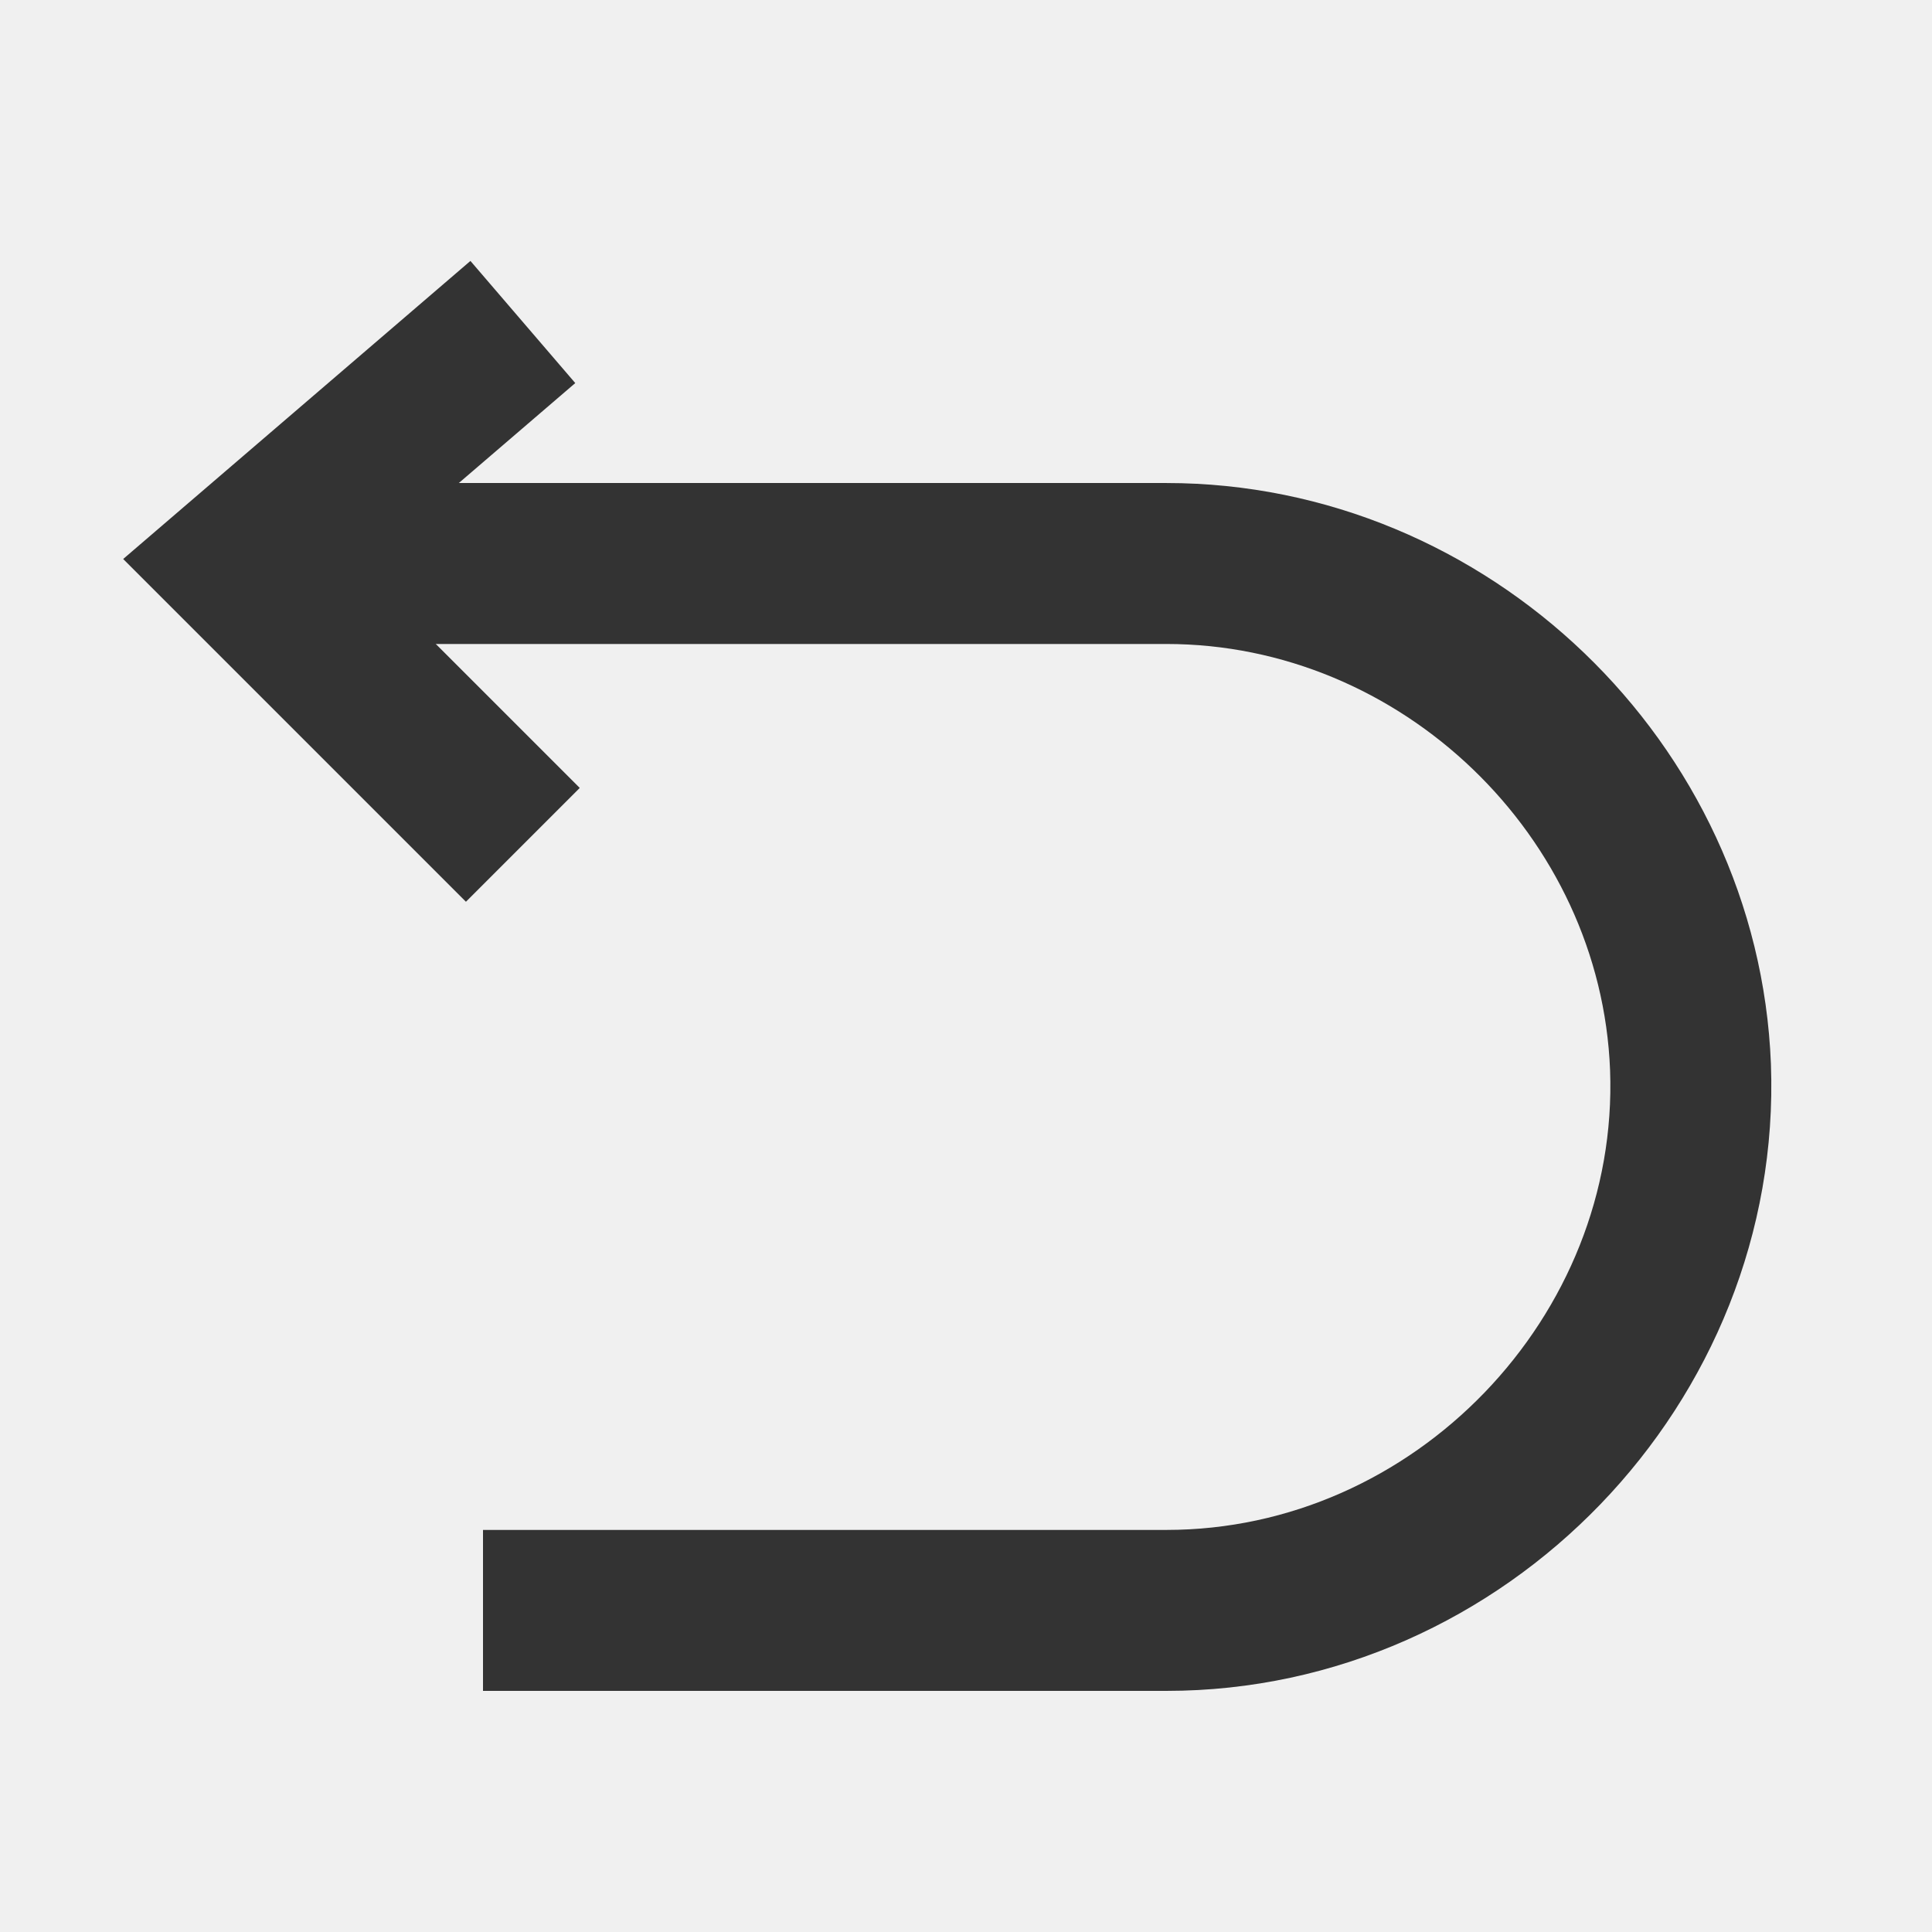
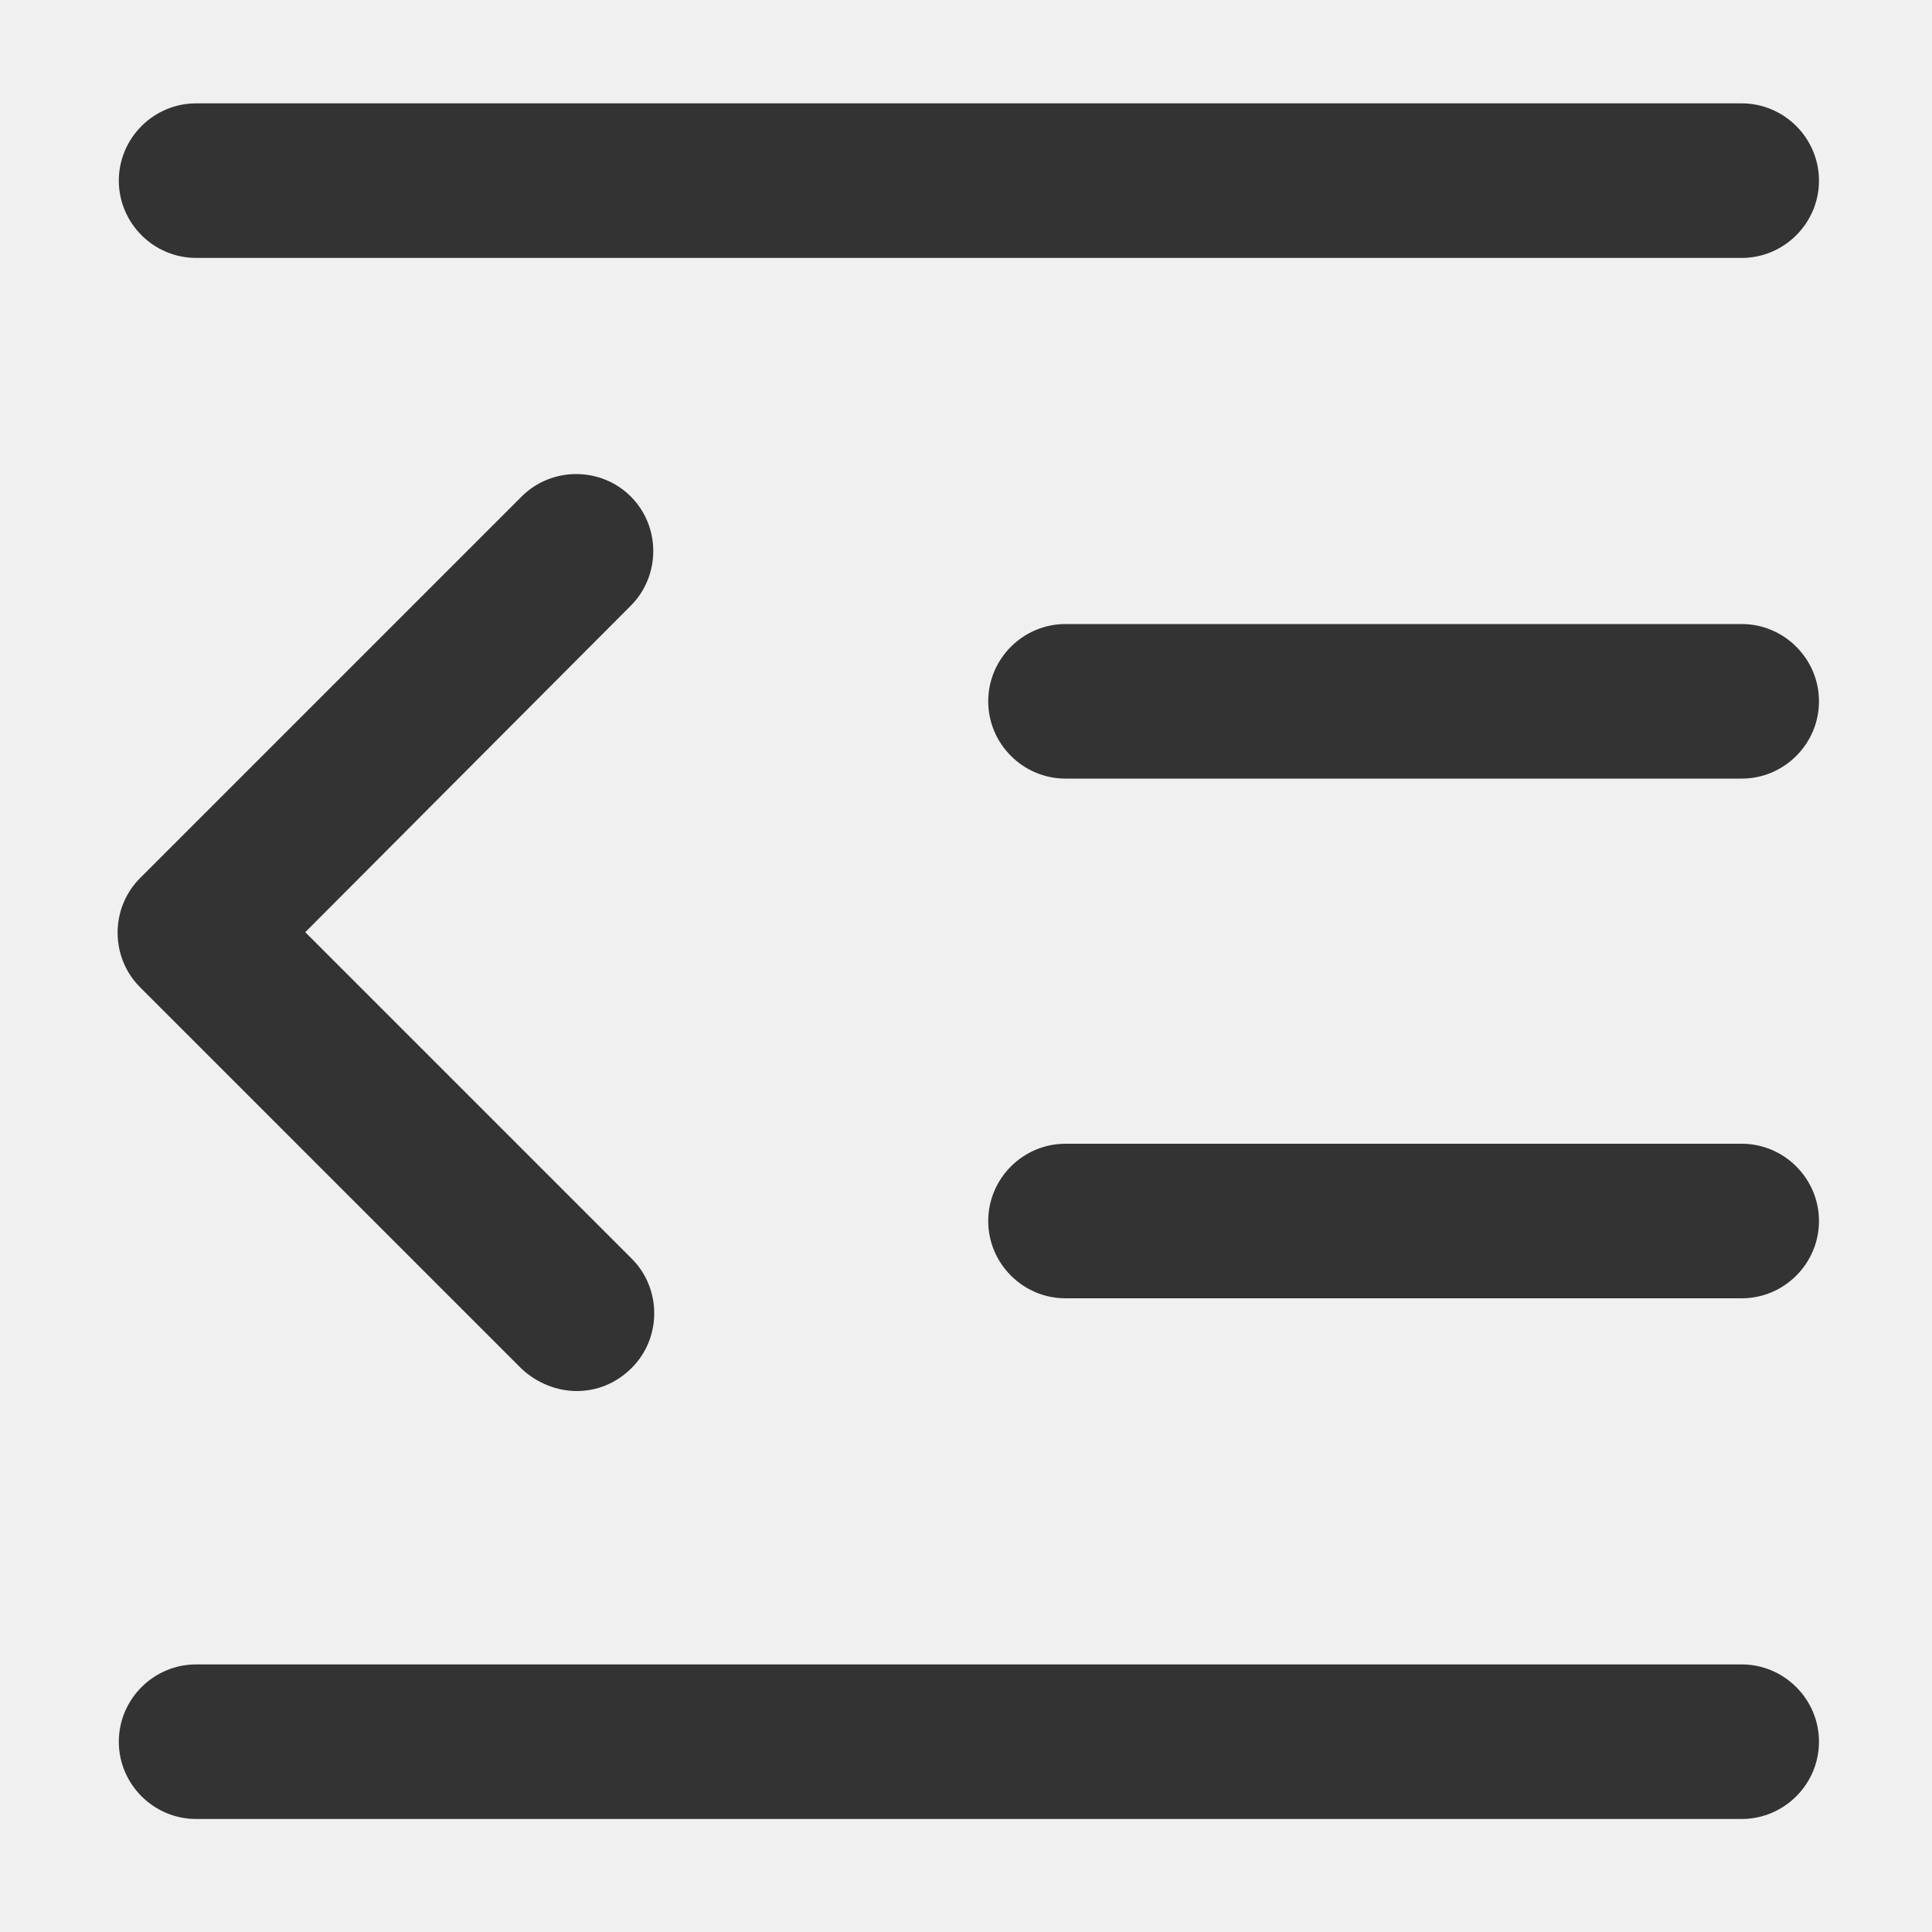
- <svg xmlns="http://www.w3.org/2000/svg" xmlns:xlink="http://www.w3.org/1999/xlink" width="16" height="16" viewBox="0 0 16 16" fill="none">
-   <defs>
-     <rect id="path_0" x="0" y="0" width="16" height="16" />
-   </defs>
-   <g opacity="1" transform="translate(0 0)  rotate(0 8 8)">
-     <mask id="bg-mask-0" fill="white">
-       <use xlink:href="#path_0" />
-     </mask>
-     <g mask="url(#bg-mask-0)">
-       <path id="路径 1" style="stroke:#333333; stroke-width:1.333; stroke-opacity:1; stroke-dasharray:0 0" transform="translate(2 2.666667)  rotate(0 1.166633 2.166667)" d="M2.33,0L0,2L2.33,4.33 " />
-       <path id="路径 2" style="stroke:#333333; stroke-width:1.333; stroke-opacity:1; stroke-dasharray:0 0" transform="translate(2 4.666667)  rotate(0 6.000007 4.333333)" d="M0,0L7.66,0C9.96,0 11.91,1.87 12,4.17C12.09,6.59 10.09,8.67 7.66,8.67L2,8.67 " />
-     </g>
-   </g>
+ <svg xmlns="http://www.w3.org/2000/svg" t="1682141134185" class="icon" viewBox="0 0 1024 1024" version="1.1" p-id="19350" width="16" height="16">
+   <path d="M305.664 737.28c-10.24 0-20.992-4.096-29.184-11.776l-202.24-202.24c-15.872-15.872-15.872-41.984 0-57.856L276.48 263.168c15.872-15.872 41.984-15.872 57.856 0 15.872 15.872 15.872 41.984 0 57.856L161.792 494.08l173.056 173.056c15.872 15.872 15.872 41.984 0 57.856-8.192 8.192-18.432 12.288-29.184 12.288zM923.136 136.704h-819.2c-22.528 0-40.96-18.432-40.96-40.96s18.432-40.96 40.96-40.96h819.2c22.528 0 40.96 18.432 40.96 40.96s-18.432 40.96-40.96 40.96zM923.136 964.096h-819.2c-22.528 0-40.96-18.432-40.96-40.96s18.432-40.96 40.96-40.96h819.2c22.528 0 40.96 18.432 40.96 40.96s-18.432 40.96-40.96 40.96zM923.136 688.128h-358.4c-22.528 0-40.96-18.432-40.96-40.96s18.432-40.96 40.96-40.96h358.4c22.528 0 40.96 18.432 40.96 40.96s-18.432 40.96-40.96 40.96zM923.136 412.672h-358.4c-22.528 0-40.96-18.432-40.96-40.96s18.432-40.96 40.96-40.96h358.4c22.528 0 40.96 18.432 40.96 40.96s-18.432 40.96-40.96 40.96z" fill="#333333" p-id="19351" />
</svg>
